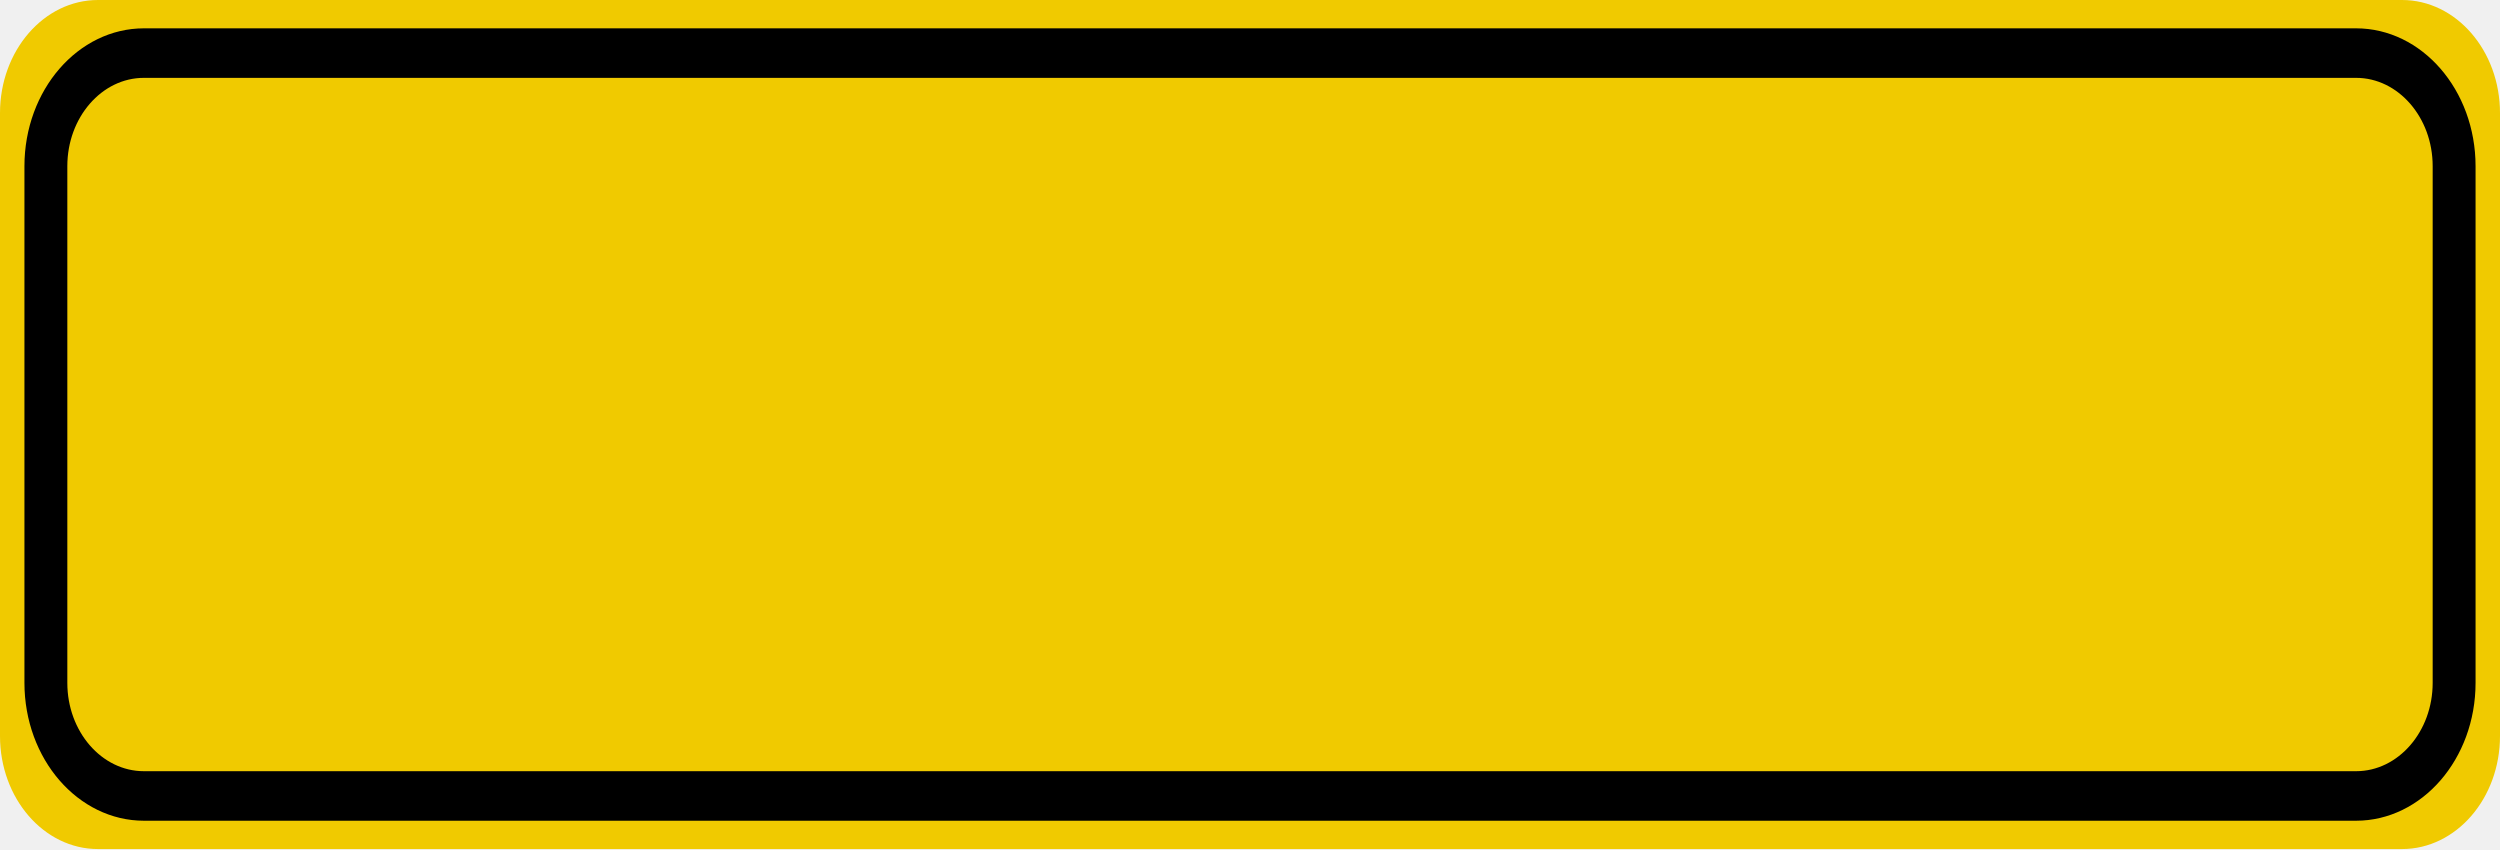
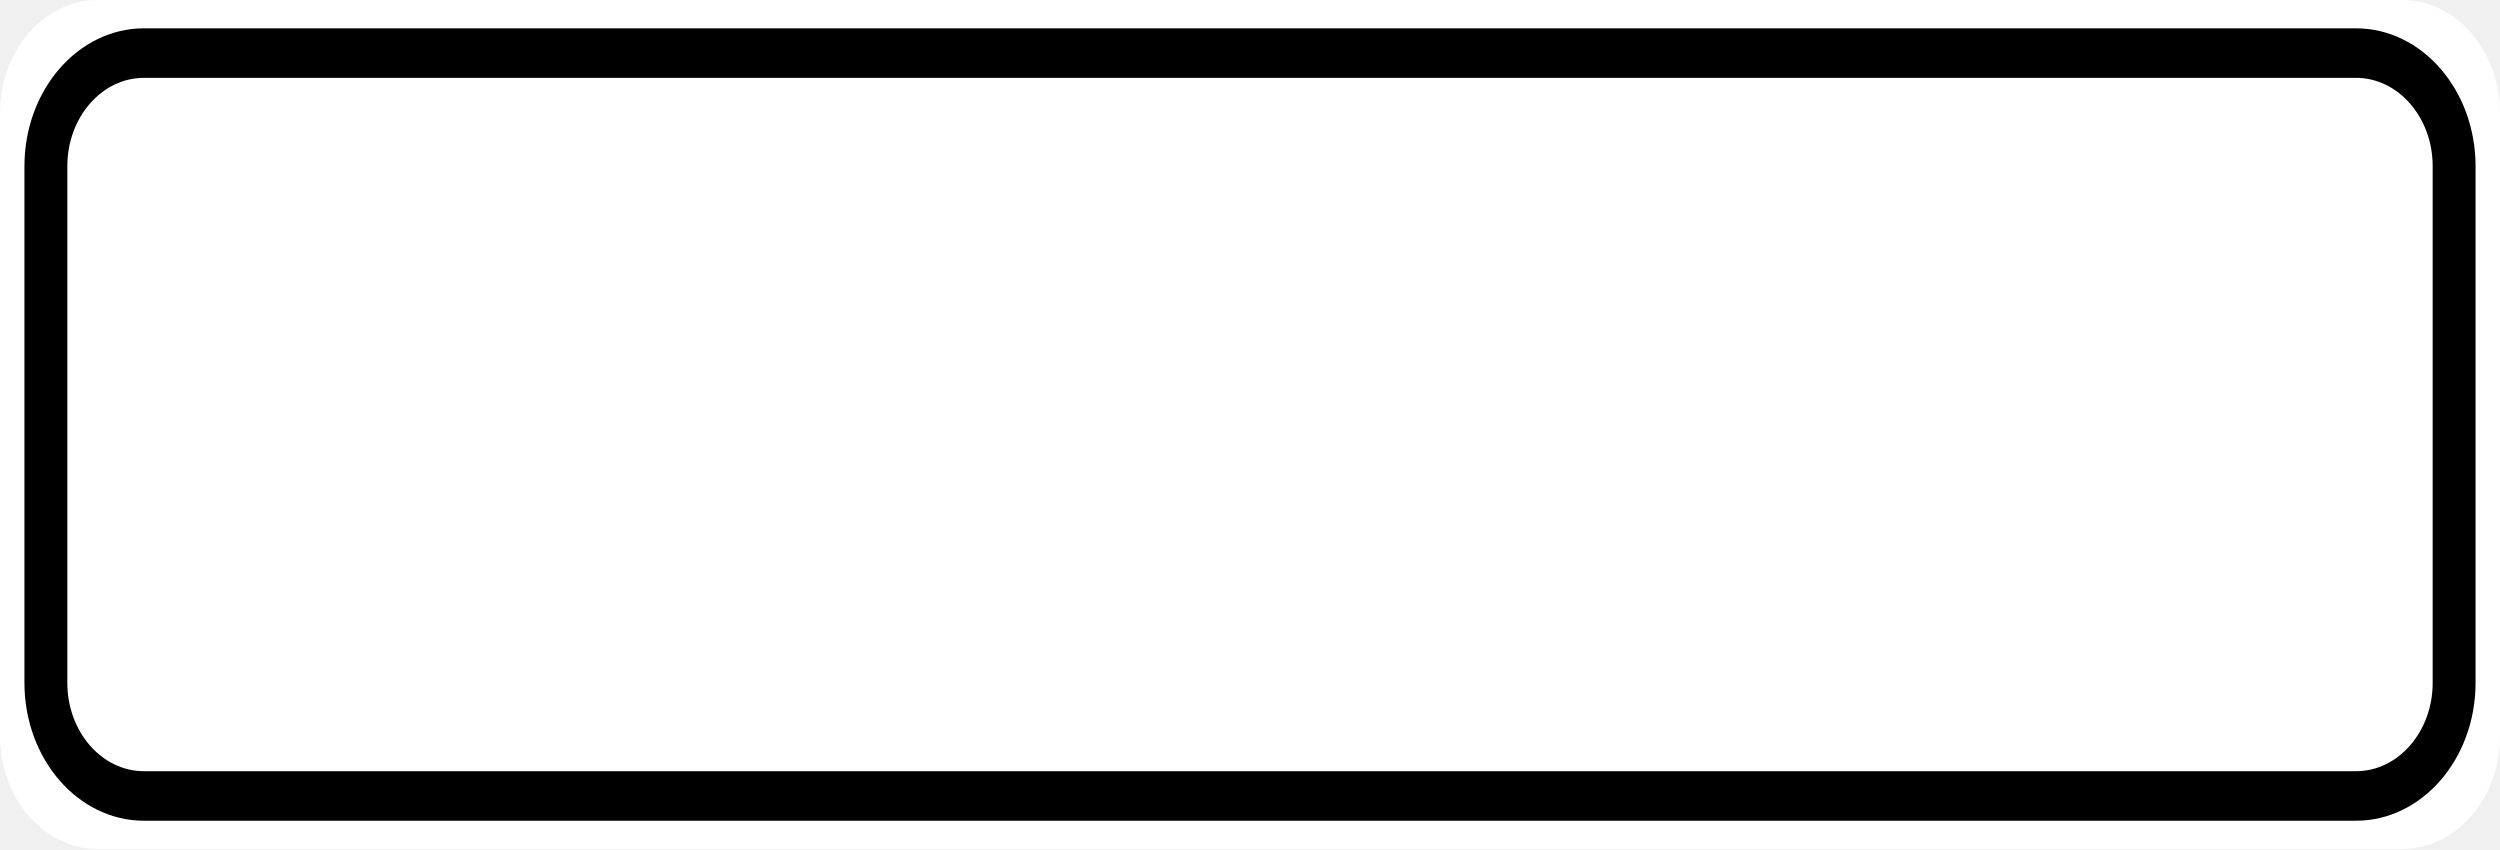
<svg xmlns="http://www.w3.org/2000/svg" width="53pt" height="18pt" viewBox="0 0 53 18" version="1.1">
  <g id="surface1">
-     <path style=" stroke:none;fill-rule:nonzero;fill:rgb(94.118%,79.216%,0%);fill-opacity:1;" d="M 2.078 0 L 50.922 0 C 52.07 0 53 1.074 53 2.398 L 53 15.602 C 53 16.926 52.07 18 50.922 18 L 2.078 18 C 0.93 18 0 16.926 0 15.602 L 0 2.398 C 0 1.074 0.93 0 2.078 0 Z M 2.078 0 " />
+     <path style=" stroke:none;fill-rule:nonzero;fill:#ffffff;fill-opacity:1;" d="M 2.078 0 L 50.922 0 C 52.07 0 53 1.074 53 2.398 L 53 15.602 C 53 16.926 52.07 18 50.922 18 L 2.078 18 C 0.93 18 0 16.926 0 15.602 L 0 2.398 C 0 1.074 0.93 0 2.078 0 Z M 2.078 0 " />
    <path style="fill:none;stroke-width:0.875;stroke-linecap:butt;stroke-linejoin:miter;stroke:rgb(0%,0%,0%);stroke-opacity:1;stroke-miterlimit:4;" d="M 2.936 0.938 L 48.064 0.938 C 49.166 0.938 50.064 1.833 50.064 2.936 L 50.064 12.064 C 50.064 13.167 49.166 14.062 48.064 14.062 L 2.936 14.062 C 1.834 14.062 0.936 13.167 0.936 12.064 L 0.936 2.936 C 0.936 1.833 1.834 0.938 2.936 0.938 Z M 2.936 0.938 " transform="matrix(1.039216,0,0,1.2,0,0)" />
  </g>
</svg>
